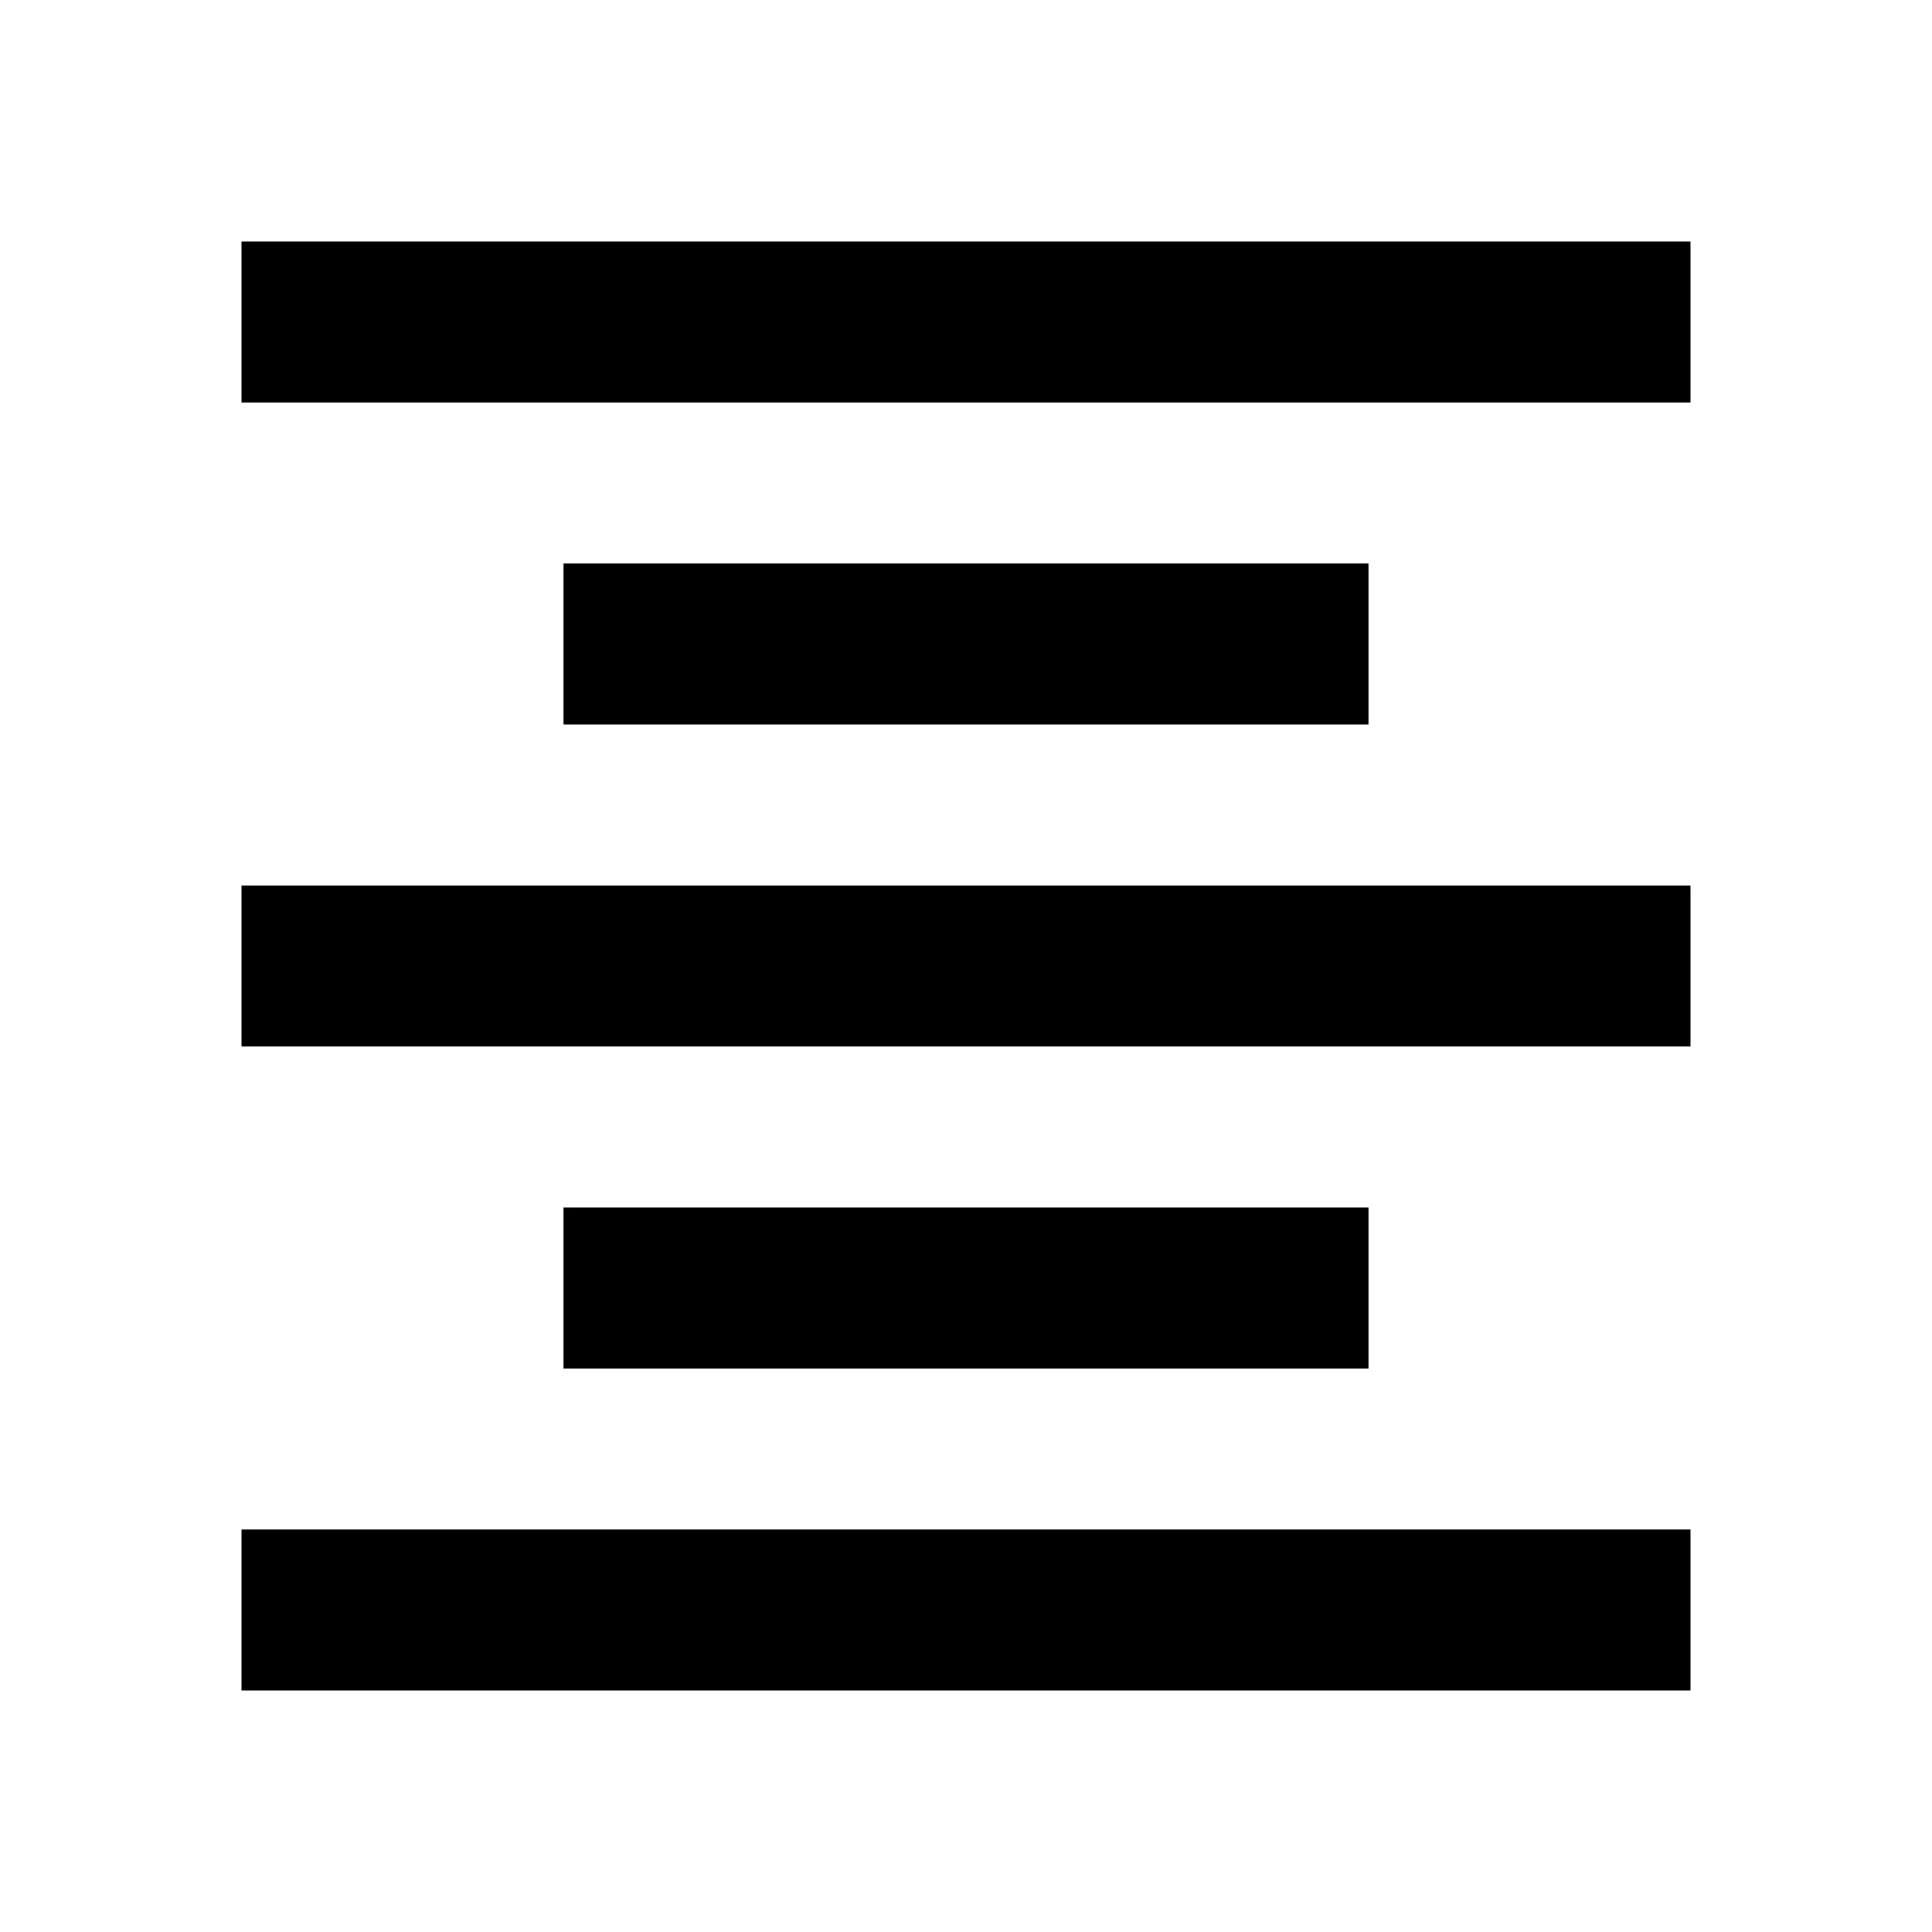
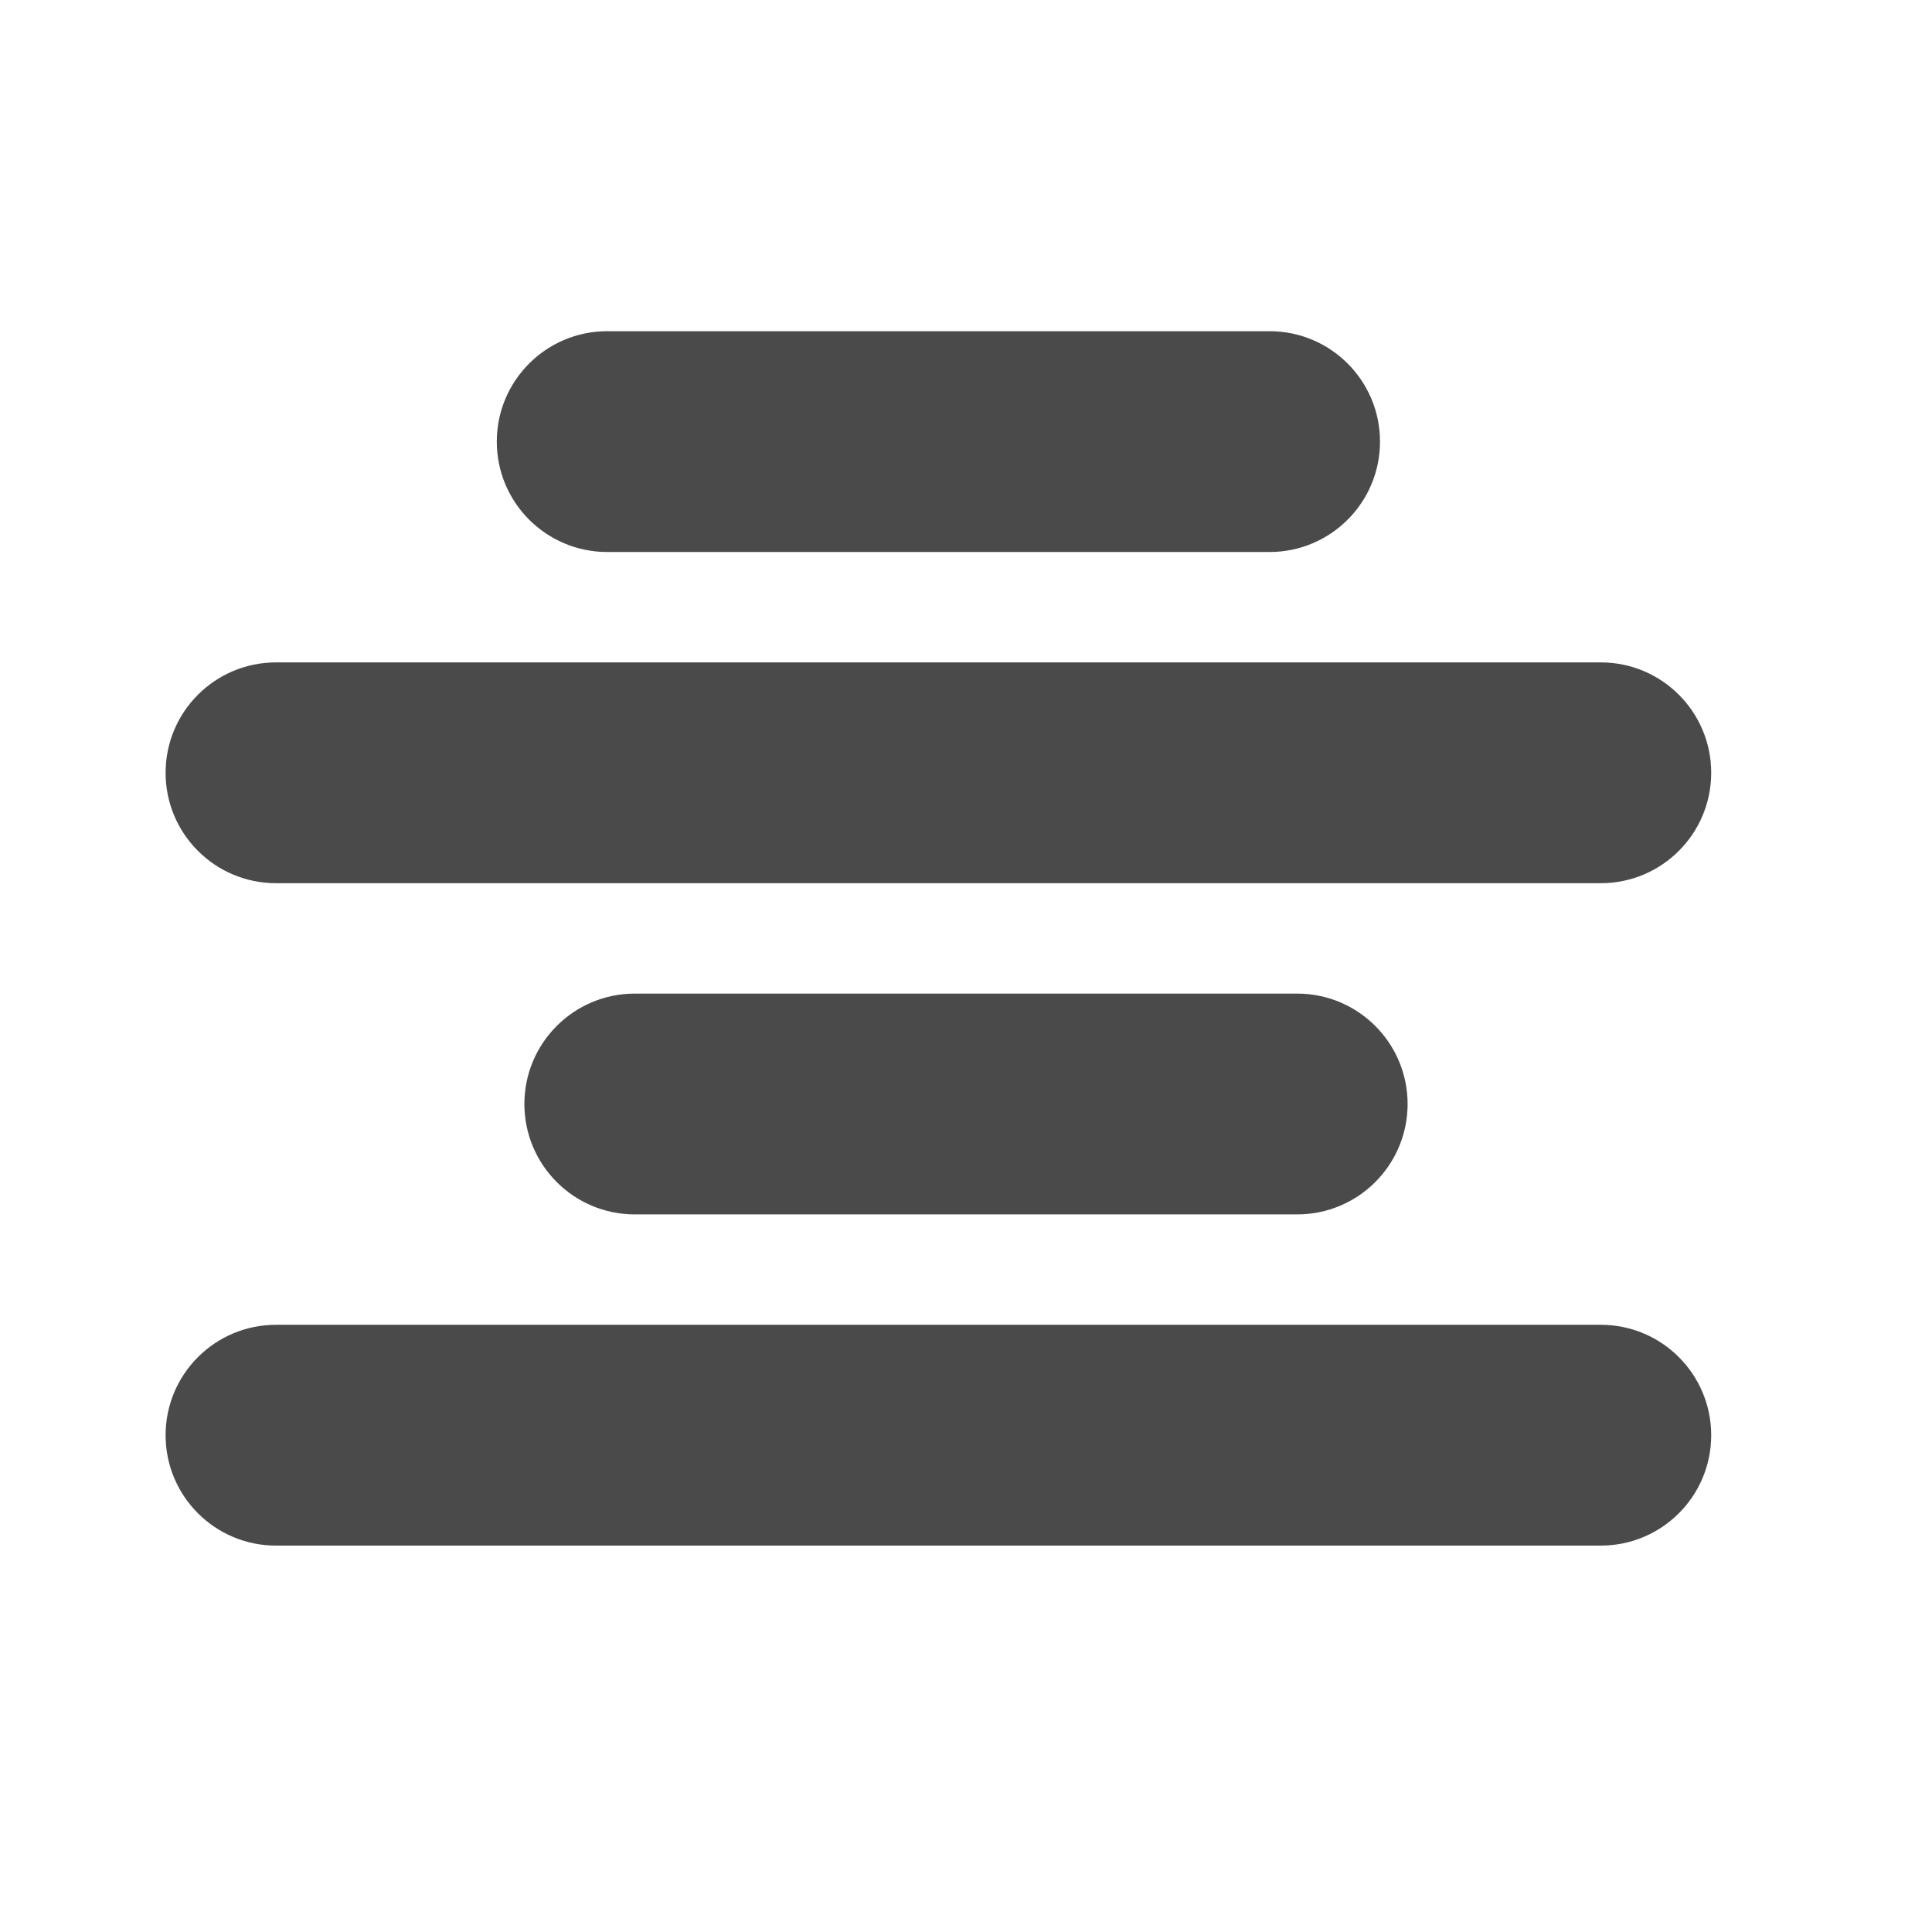
- <svg xmlns="http://www.w3.org/2000/svg" fill="#000000" height="24" viewBox="0 0 24 24" width="24">
-   <path d="M7 15v2h10v-2H7zm-4 6h18v-2H3v2zm0-8h18v-2H3v2zm4-6v2h10V7H7zM3 3v2h18V3H3z" />
-   <path d="M0 0h24v24H0z" fill="none" />
+ <svg xmlns="http://www.w3.org/2000/svg" width="70px" height="70px" viewBox="0 0 70 70" version="1.1">
+   <defs />
+   <g id="Page-1" stroke="none" stroke-width="1" fill="none" fill-rule="evenodd">
+     <g id="align_center" fill="#4A4A4A">
+       <rect id="Rectangle" x="18" y="12" width="32" height="8" rx="4" />
+       <rect id="Rectangle" x="6" y="24" width="56" height="8" rx="4" />
+       <rect id="Rectangle" x="19" y="36" width="32" height="8" rx="4" />
+       <rect id="Rectangle" x="6" y="48" width="56" height="8" rx="4" />
+     </g>
+   </g>
</svg>
